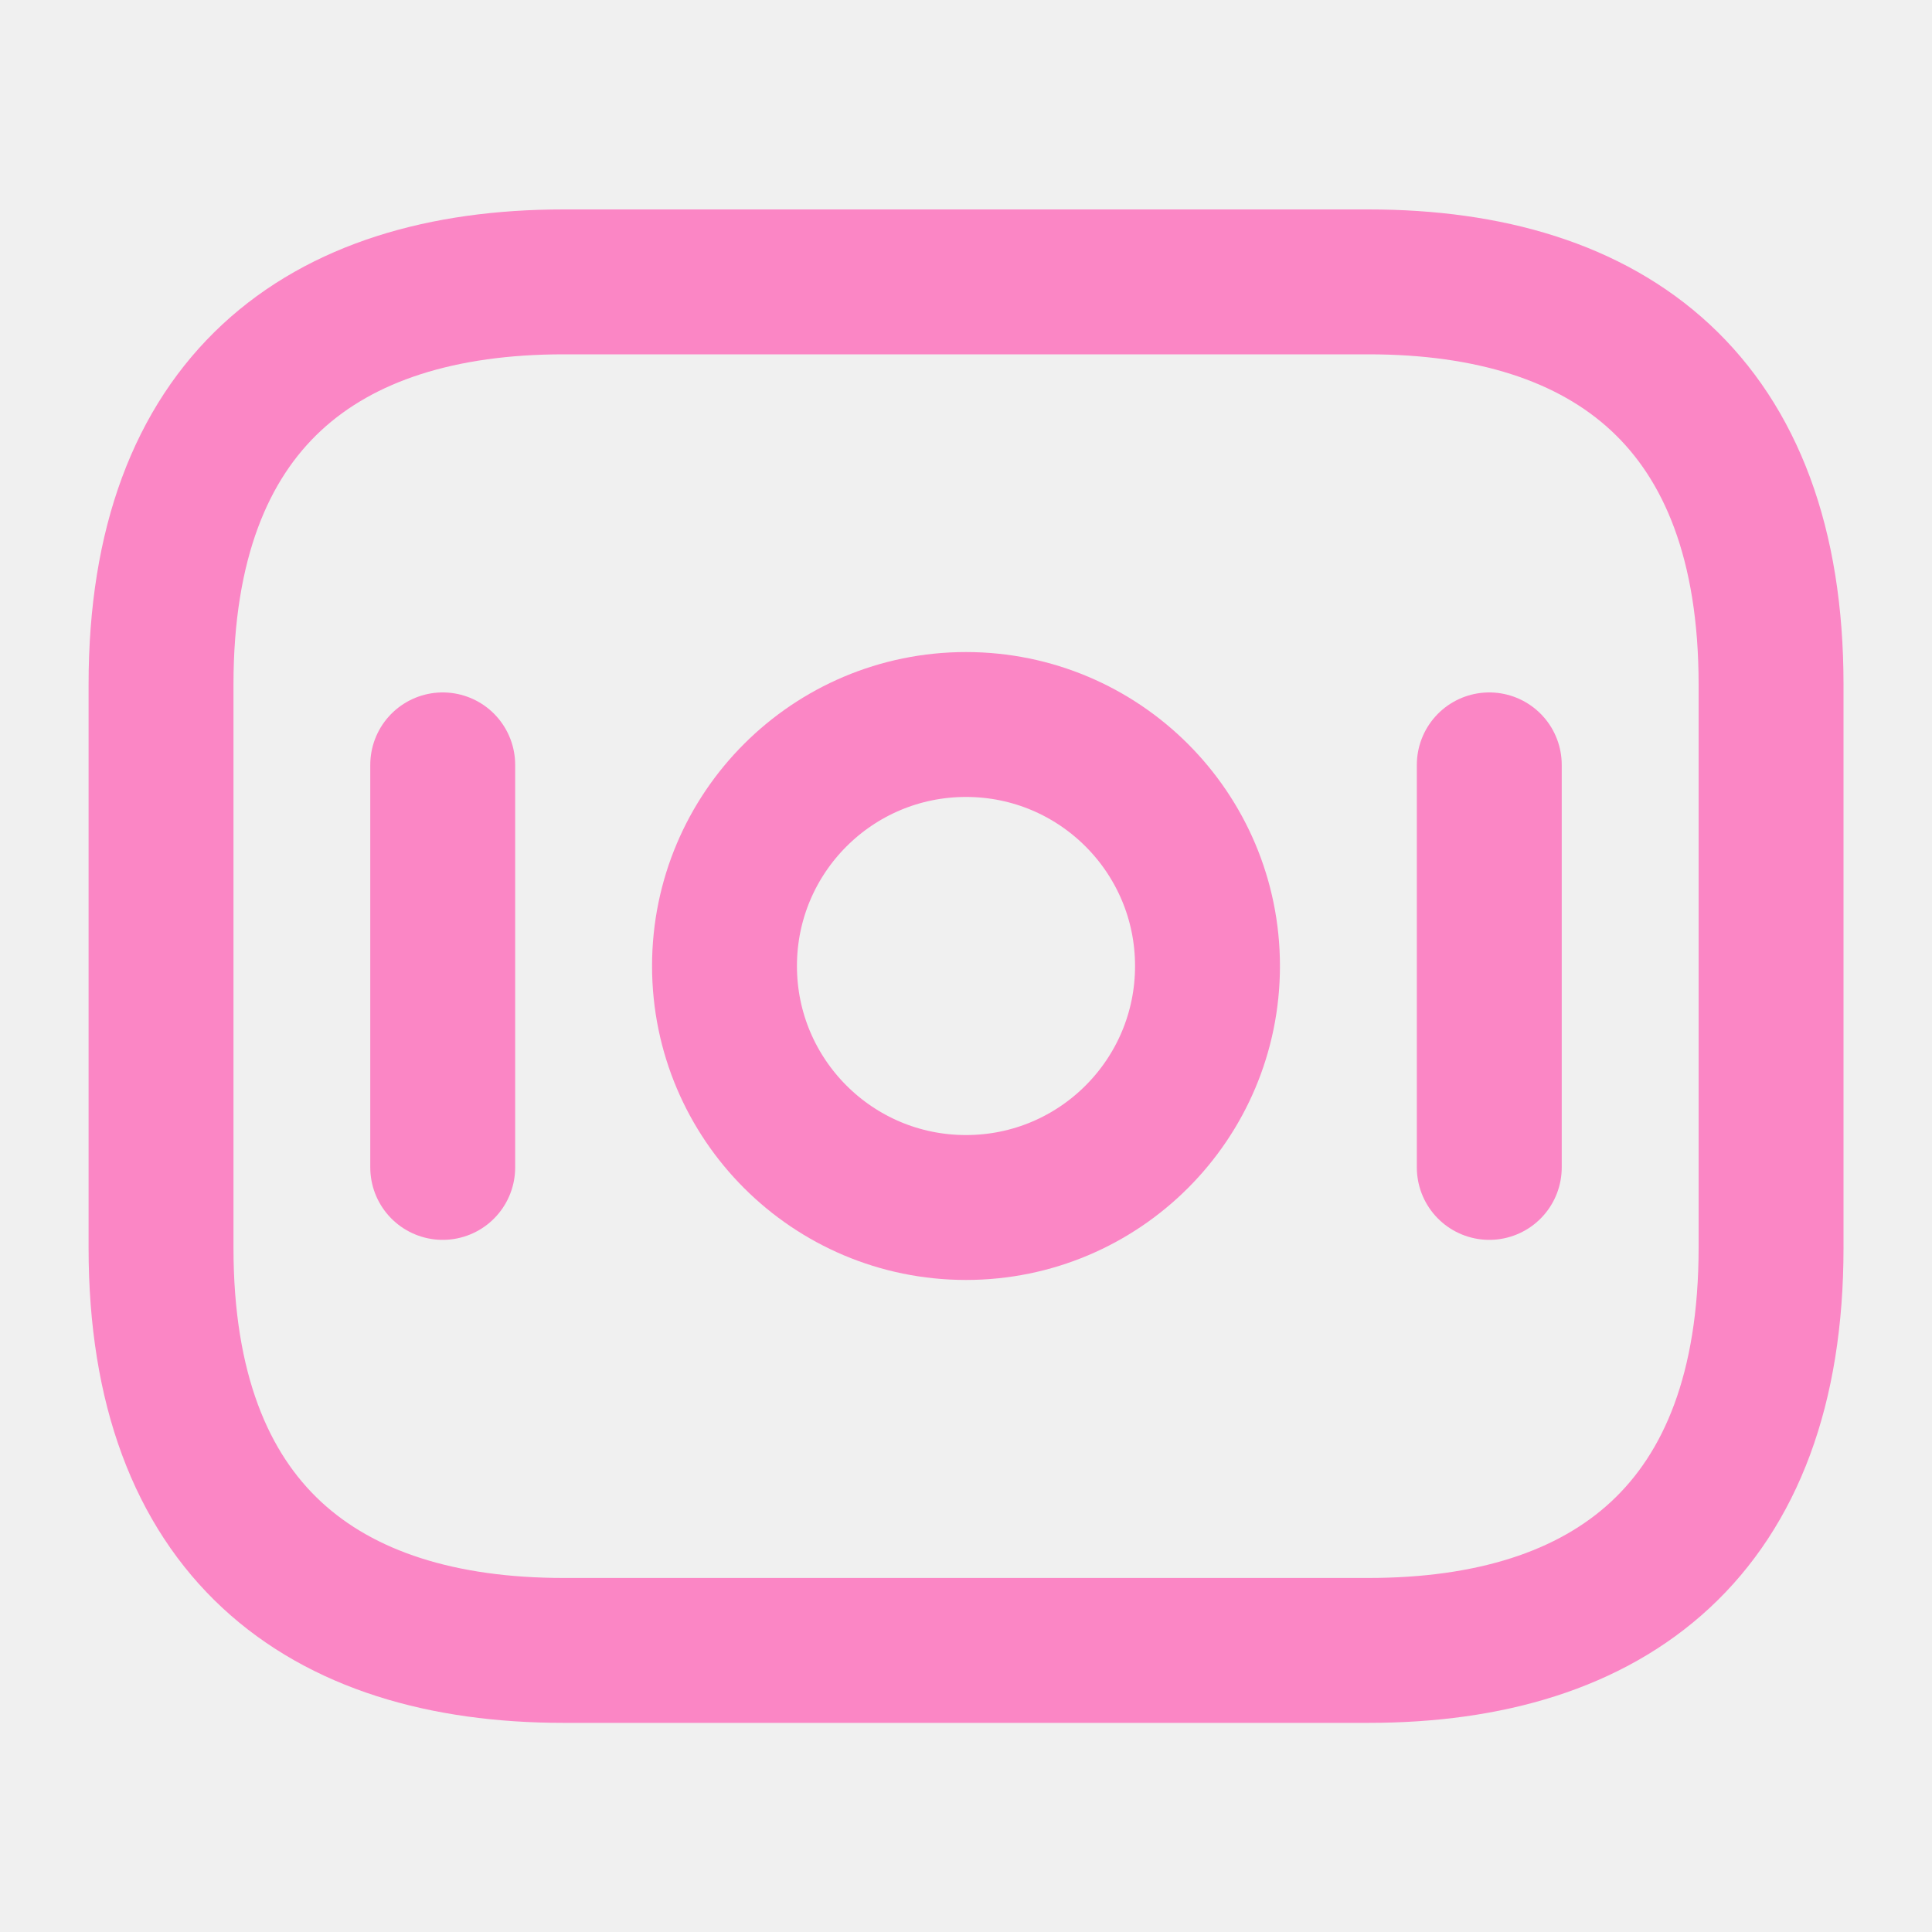
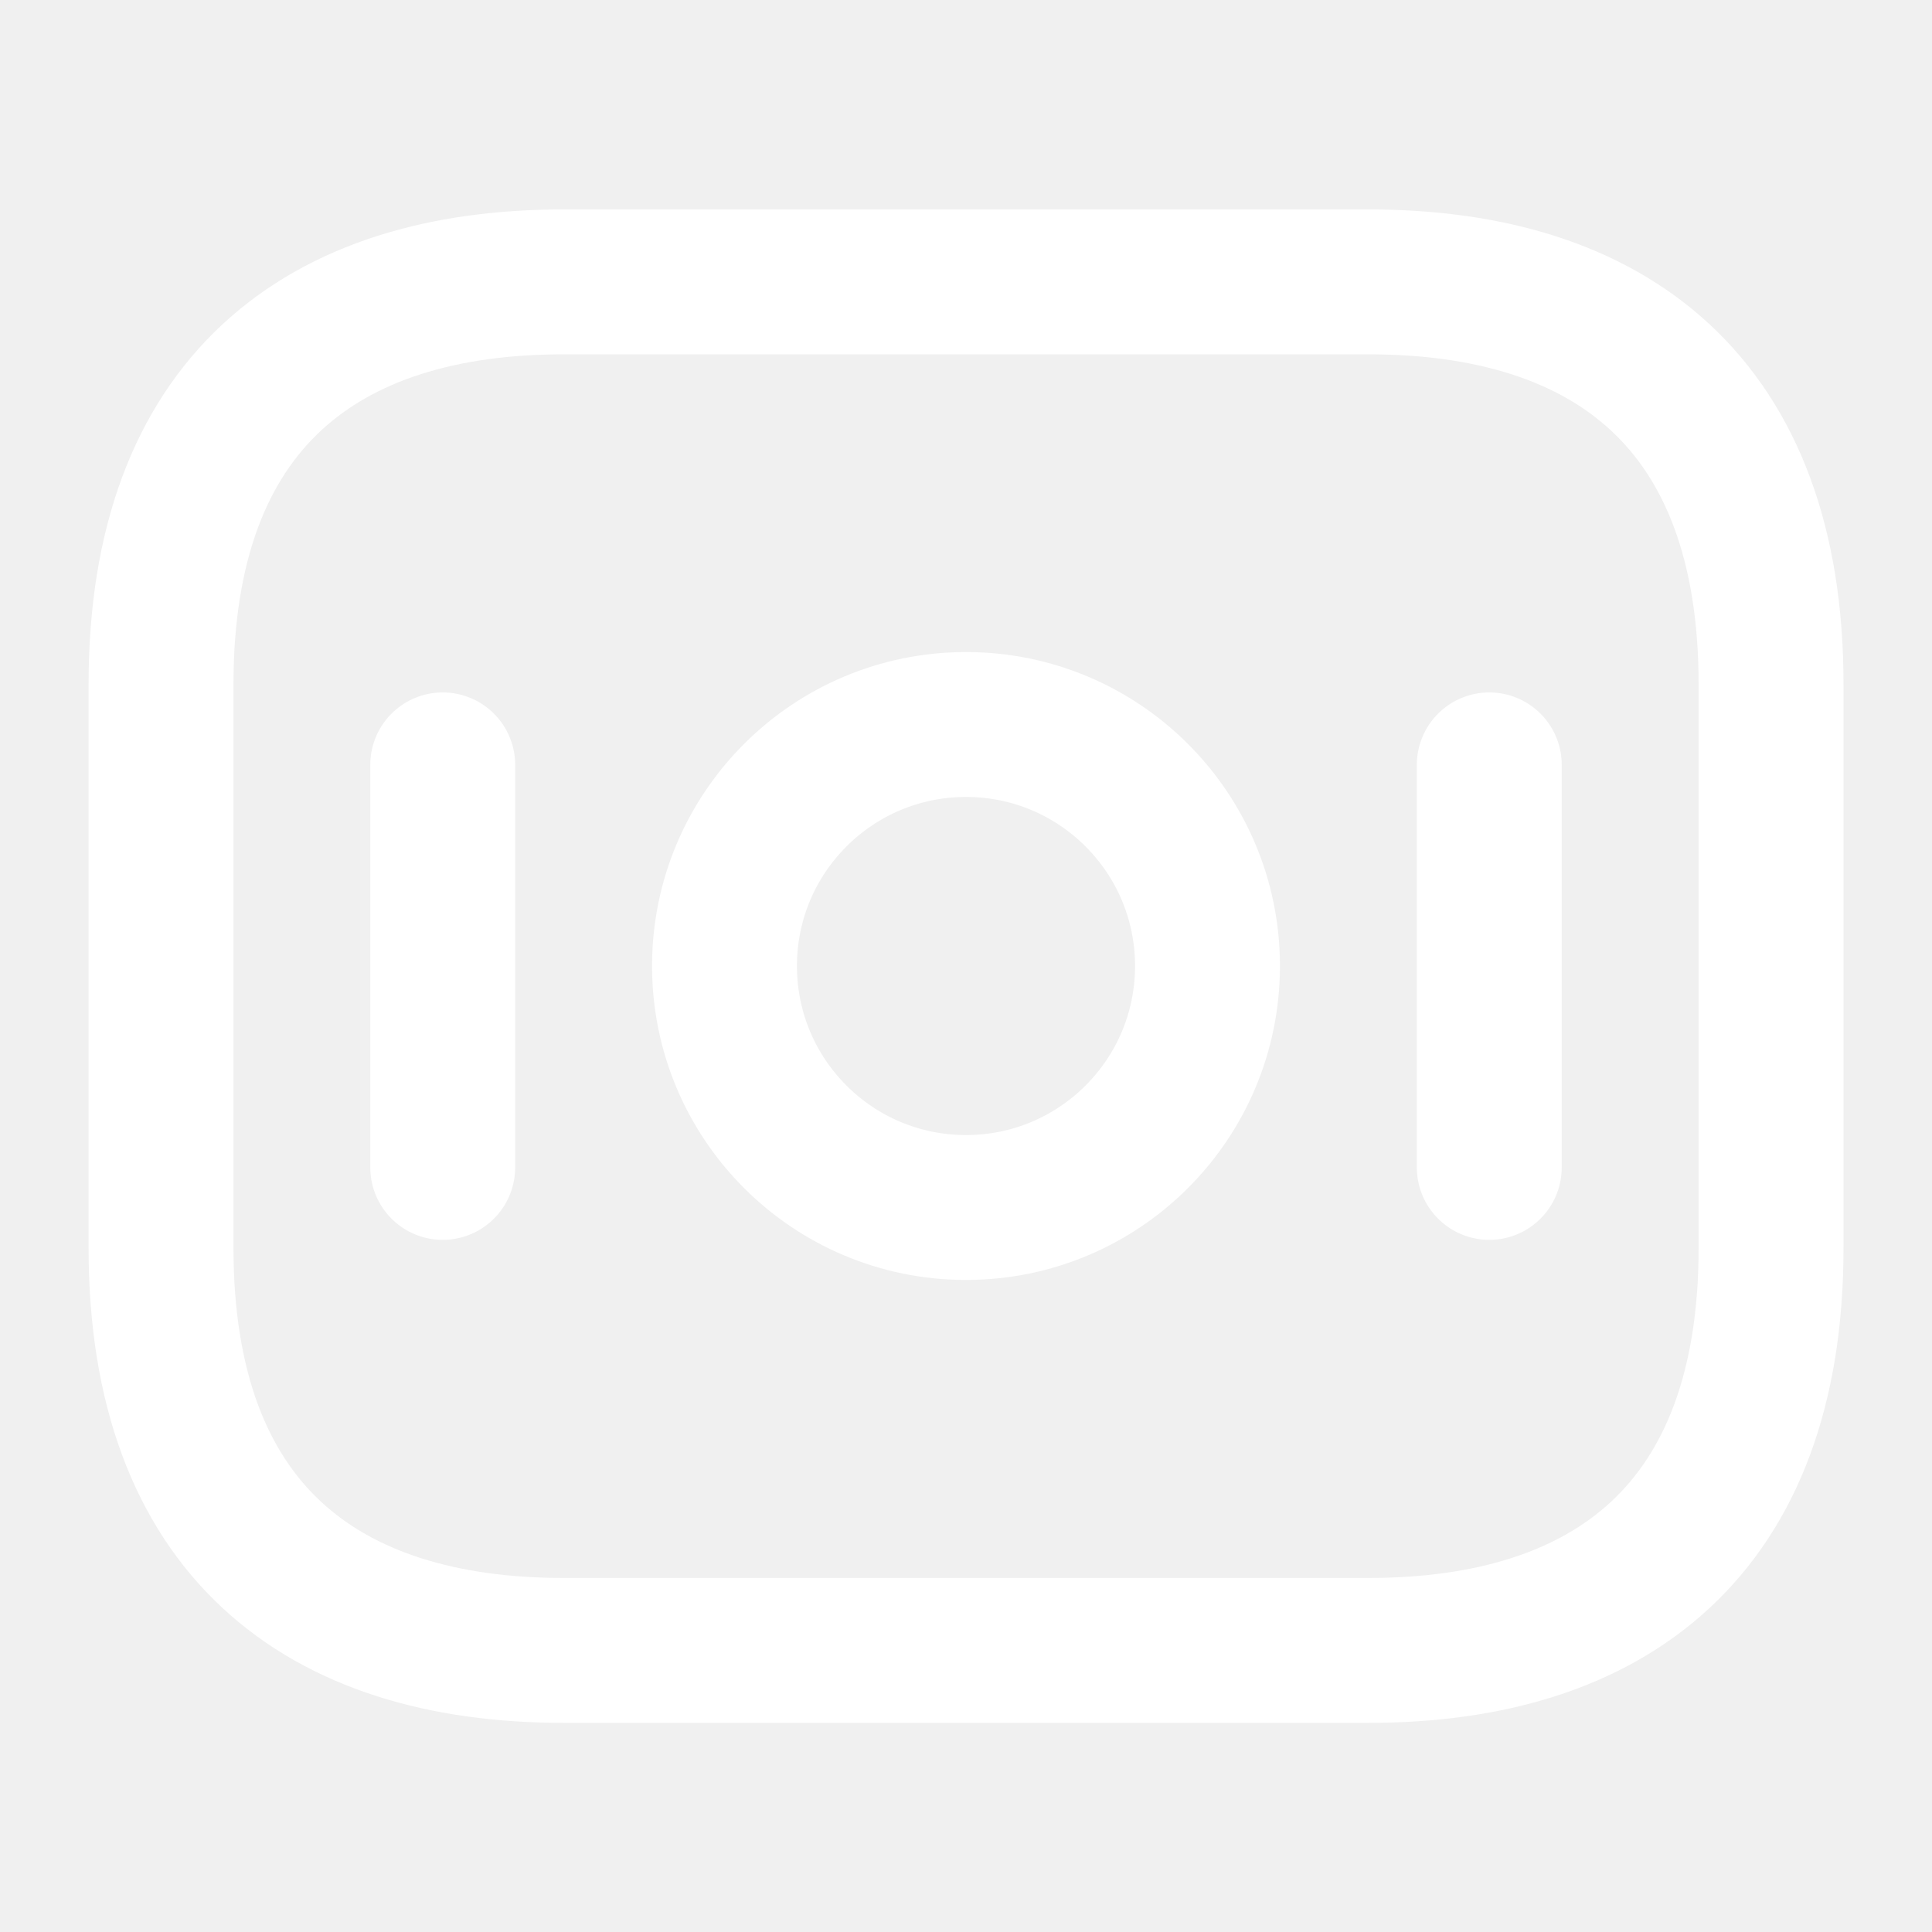
<svg xmlns="http://www.w3.org/2000/svg" width="20" height="20" viewBox="0 0 20 20" fill="none">
-   <path d="M14.167 17.085H5.834C3.334 17.085 1.667 15.835 1.667 12.918V7.085C1.667 4.168 3.334 2.918 5.834 2.918H14.167C16.667 2.918 18.334 4.168 18.334 7.085V12.918C18.334 15.835 16.667 17.085 14.167 17.085Z" stroke="#FB86C5" stroke-width="1.5" stroke-miterlimit="10" stroke-linecap="round" stroke-linejoin="round" />
-   <path d="M10 12.5C11.381 12.5 12.5 11.381 12.5 10C12.5 8.619 11.381 7.5 10 7.5C8.619 7.5 7.5 8.619 7.5 10C7.5 11.381 8.619 12.5 10 12.5Z" stroke="#FB86C5" stroke-width="1.5" stroke-miterlimit="10" stroke-linecap="round" stroke-linejoin="round" />
-   <path d="M4.583 7.918V12.085" stroke="#FB86C5" stroke-width="1.5" stroke-miterlimit="10" stroke-linecap="round" stroke-linejoin="round" />
-   <path d="M15.417 7.918V12.085" stroke="#FB86C5" stroke-width="1.5" stroke-miterlimit="10" stroke-linecap="round" stroke-linejoin="round" />
+   <path d="M14.167 17.085H5.834C3.334 17.085 1.667 15.835 1.667 12.918V7.085C1.667 4.168 3.334 2.918 5.834 2.918H14.167C16.667 2.918 18.334 4.168 18.334 7.085V12.918C18.334 15.835 16.667 17.085 14.167 17.085Z" stroke="#ffffff" stroke-width="1.5" stroke-miterlimit="10" stroke-linecap="round" stroke-linejoin="round" />
+   <path d="M10 12.5C11.381 12.5 12.5 11.381 12.5 10C12.5 8.619 11.381 7.5 10 7.5C8.619 7.5 7.5 8.619 7.5 10C7.5 11.381 8.619 12.5 10 12.5Z" stroke="#ffffff" stroke-width="1.5" stroke-miterlimit="10" stroke-linecap="round" stroke-linejoin="round" />
+   <path d="M4.583 7.918V12.085" stroke="#ffffff" stroke-width="1.5" stroke-miterlimit="10" stroke-linecap="round" stroke-linejoin="round" />
+   <path d="M15.417 7.918V12.085" stroke="#ffffff" stroke-width="1.5" stroke-miterlimit="10" stroke-linecap="round" stroke-linejoin="round" />
</svg>
